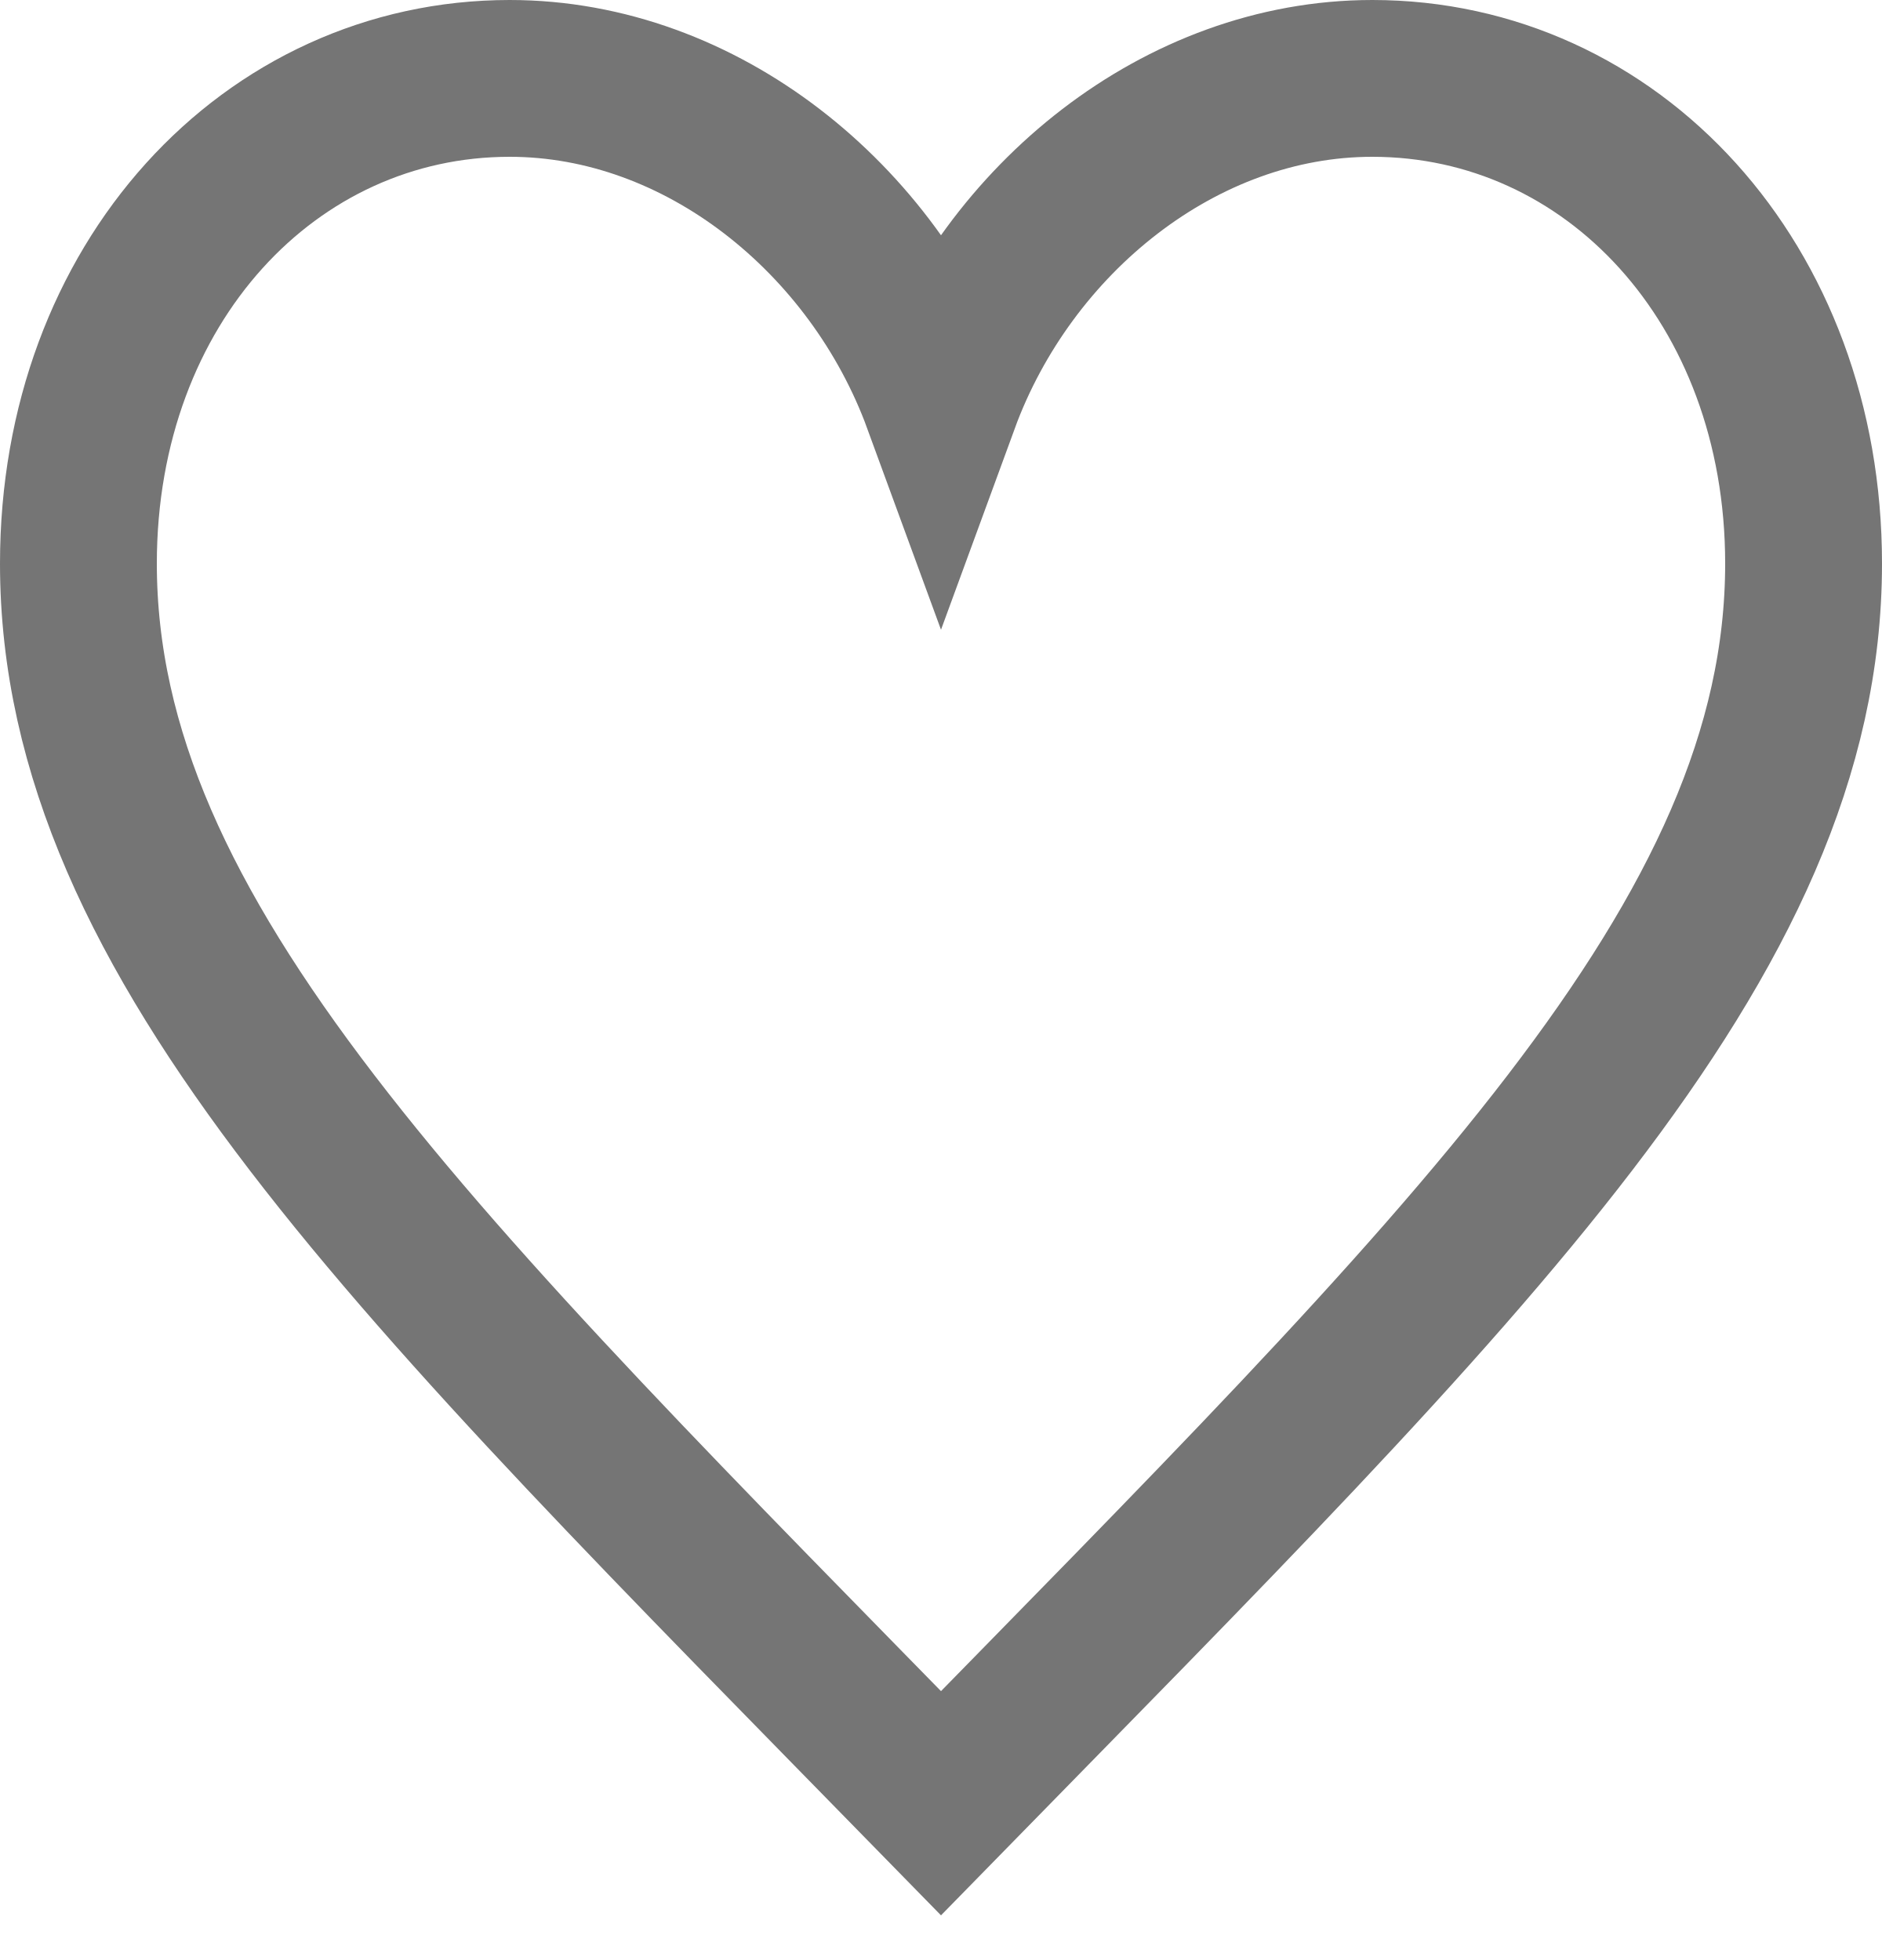
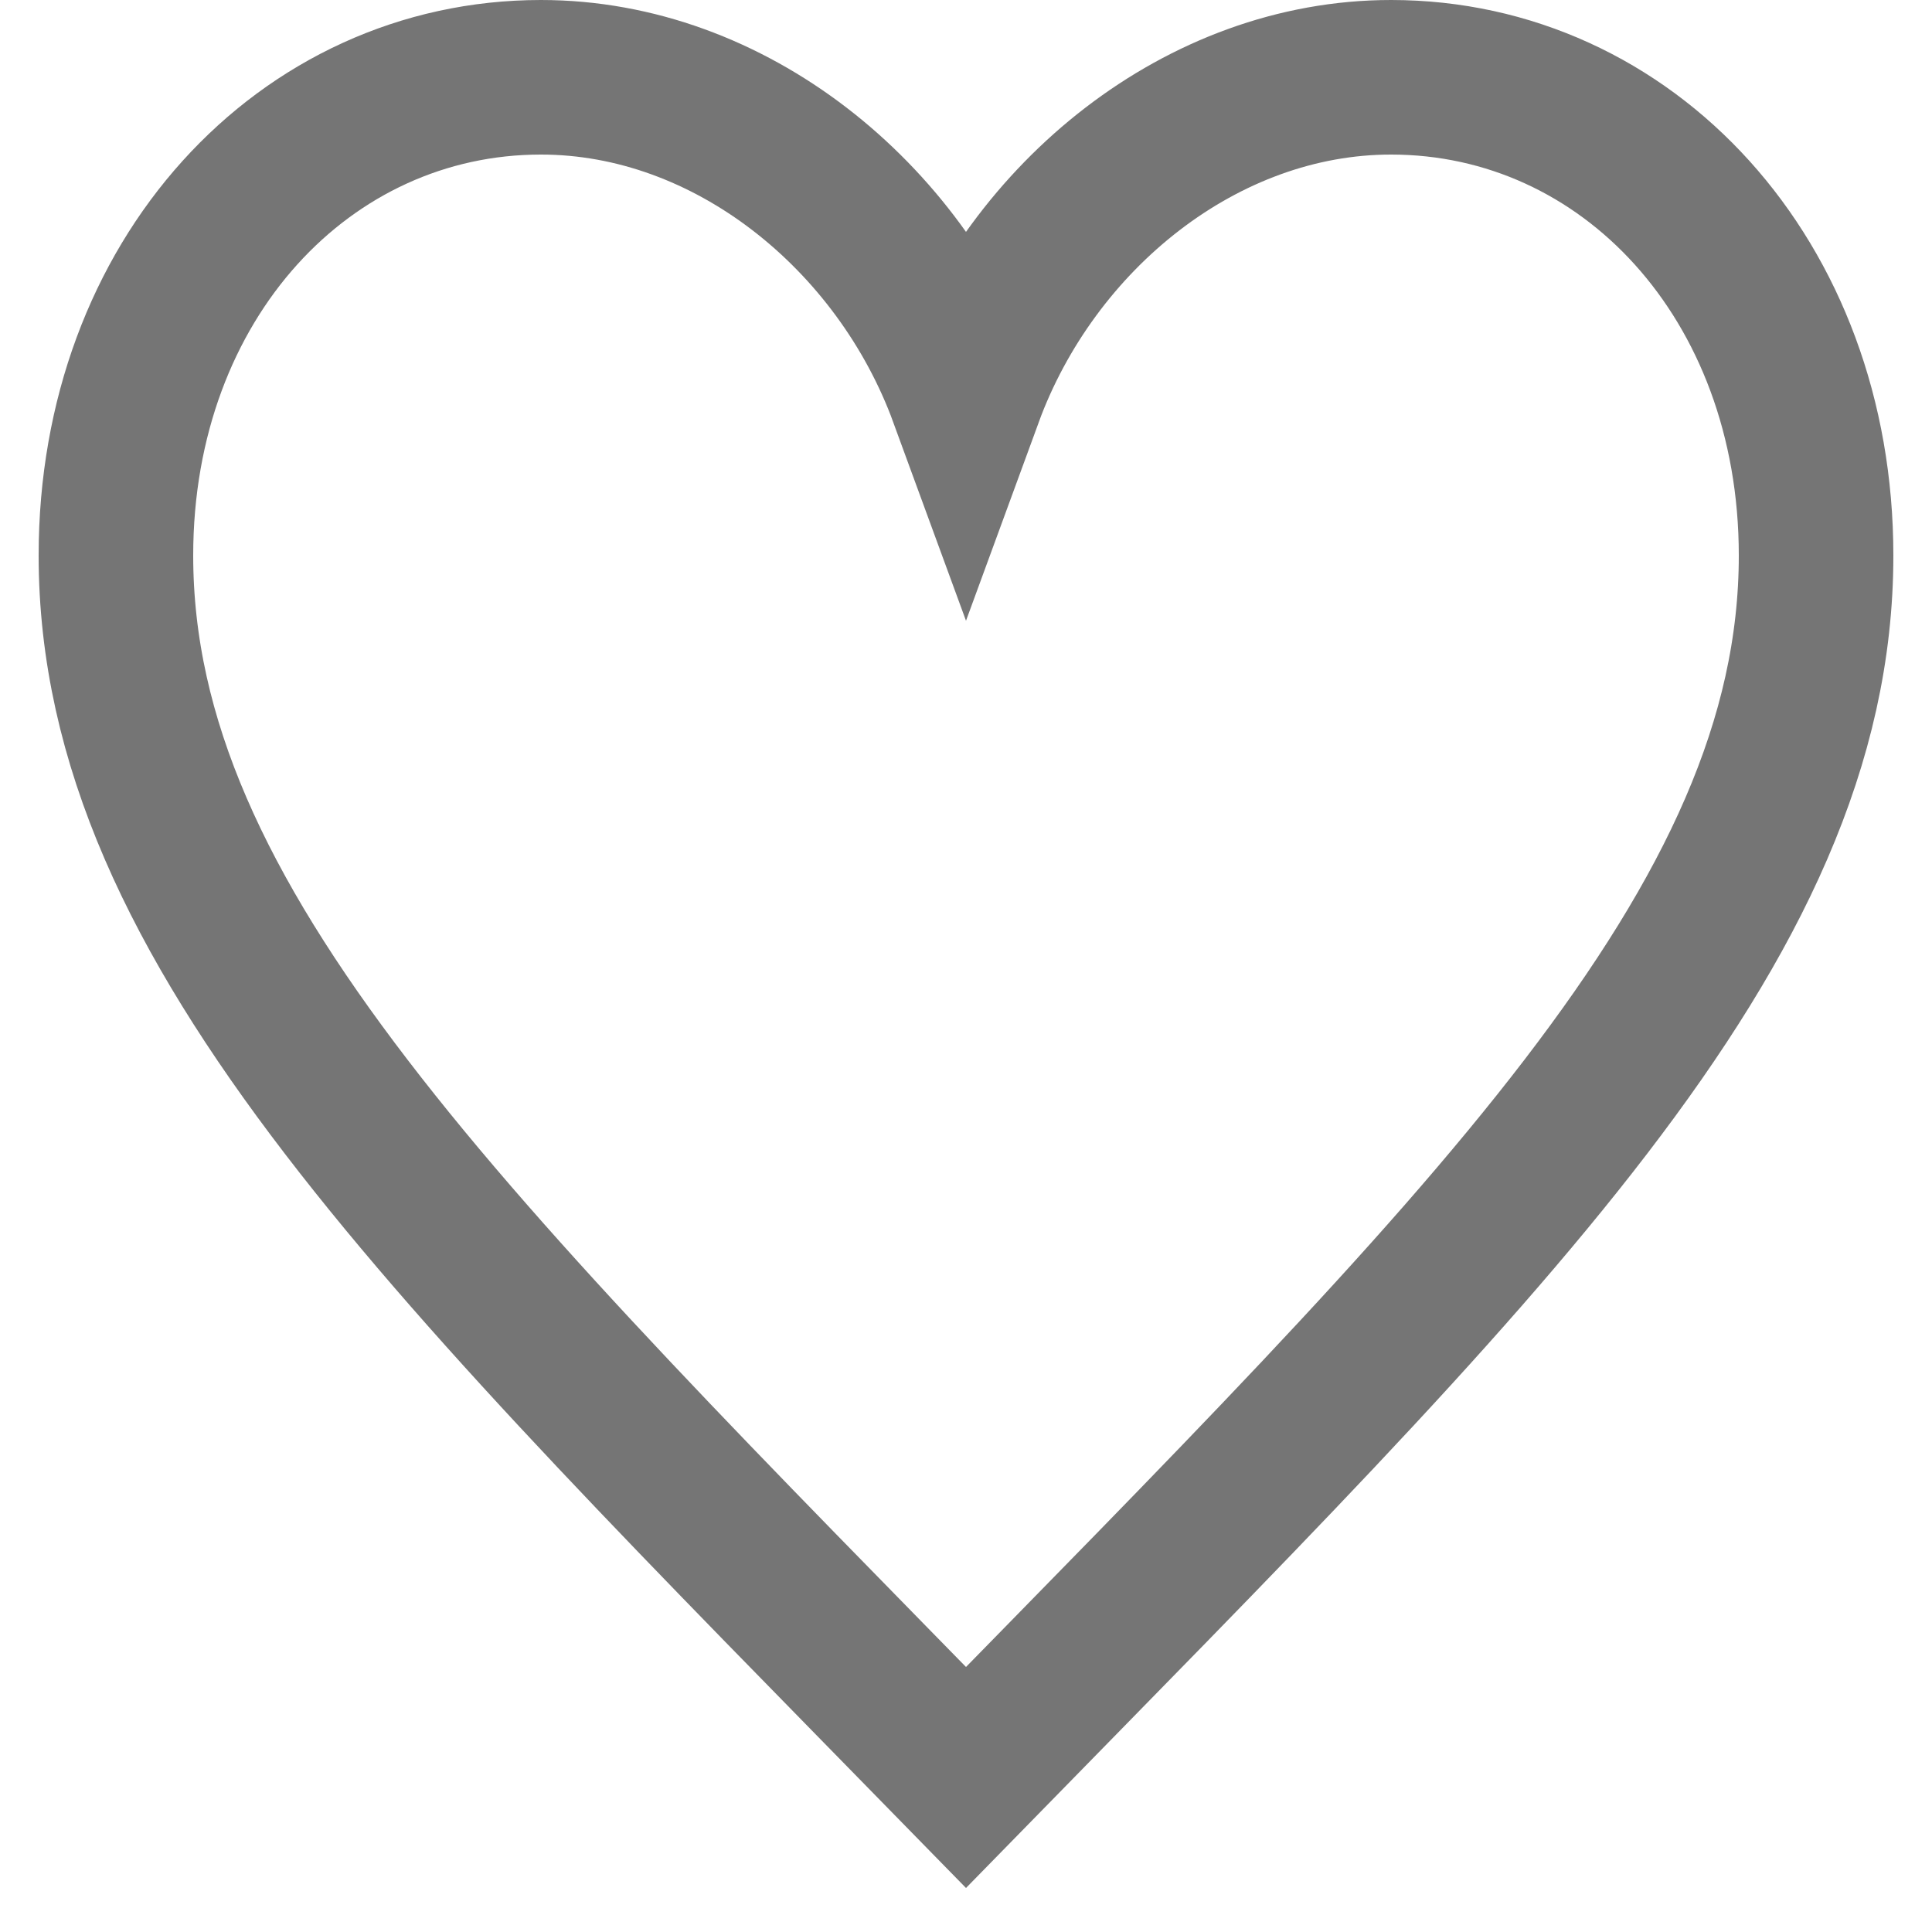
- <svg xmlns="http://www.w3.org/2000/svg" width="24" height="25" viewBox="0 0 24 25" fill="none">
+ <svg xmlns="http://www.w3.org/2000/svg" width="25" height="25" viewBox="0 0 24 25" fill="none">
  <path opacity="0.54" fill-rule="evenodd" clip-rule="evenodd" d="M17.5 1C15.056 1 12.856 2.788 12 5.125C11.144 2.788 8.944 1 6.5 1C3.444 1 1 3.612 1 7.188C1 12 5.278 16.125 12 23C18.722 16.125 23 12 23 7.188C23 3.612 20.556 1 17.5 1Z" stroke="black" stroke-width="2" />
</svg>
